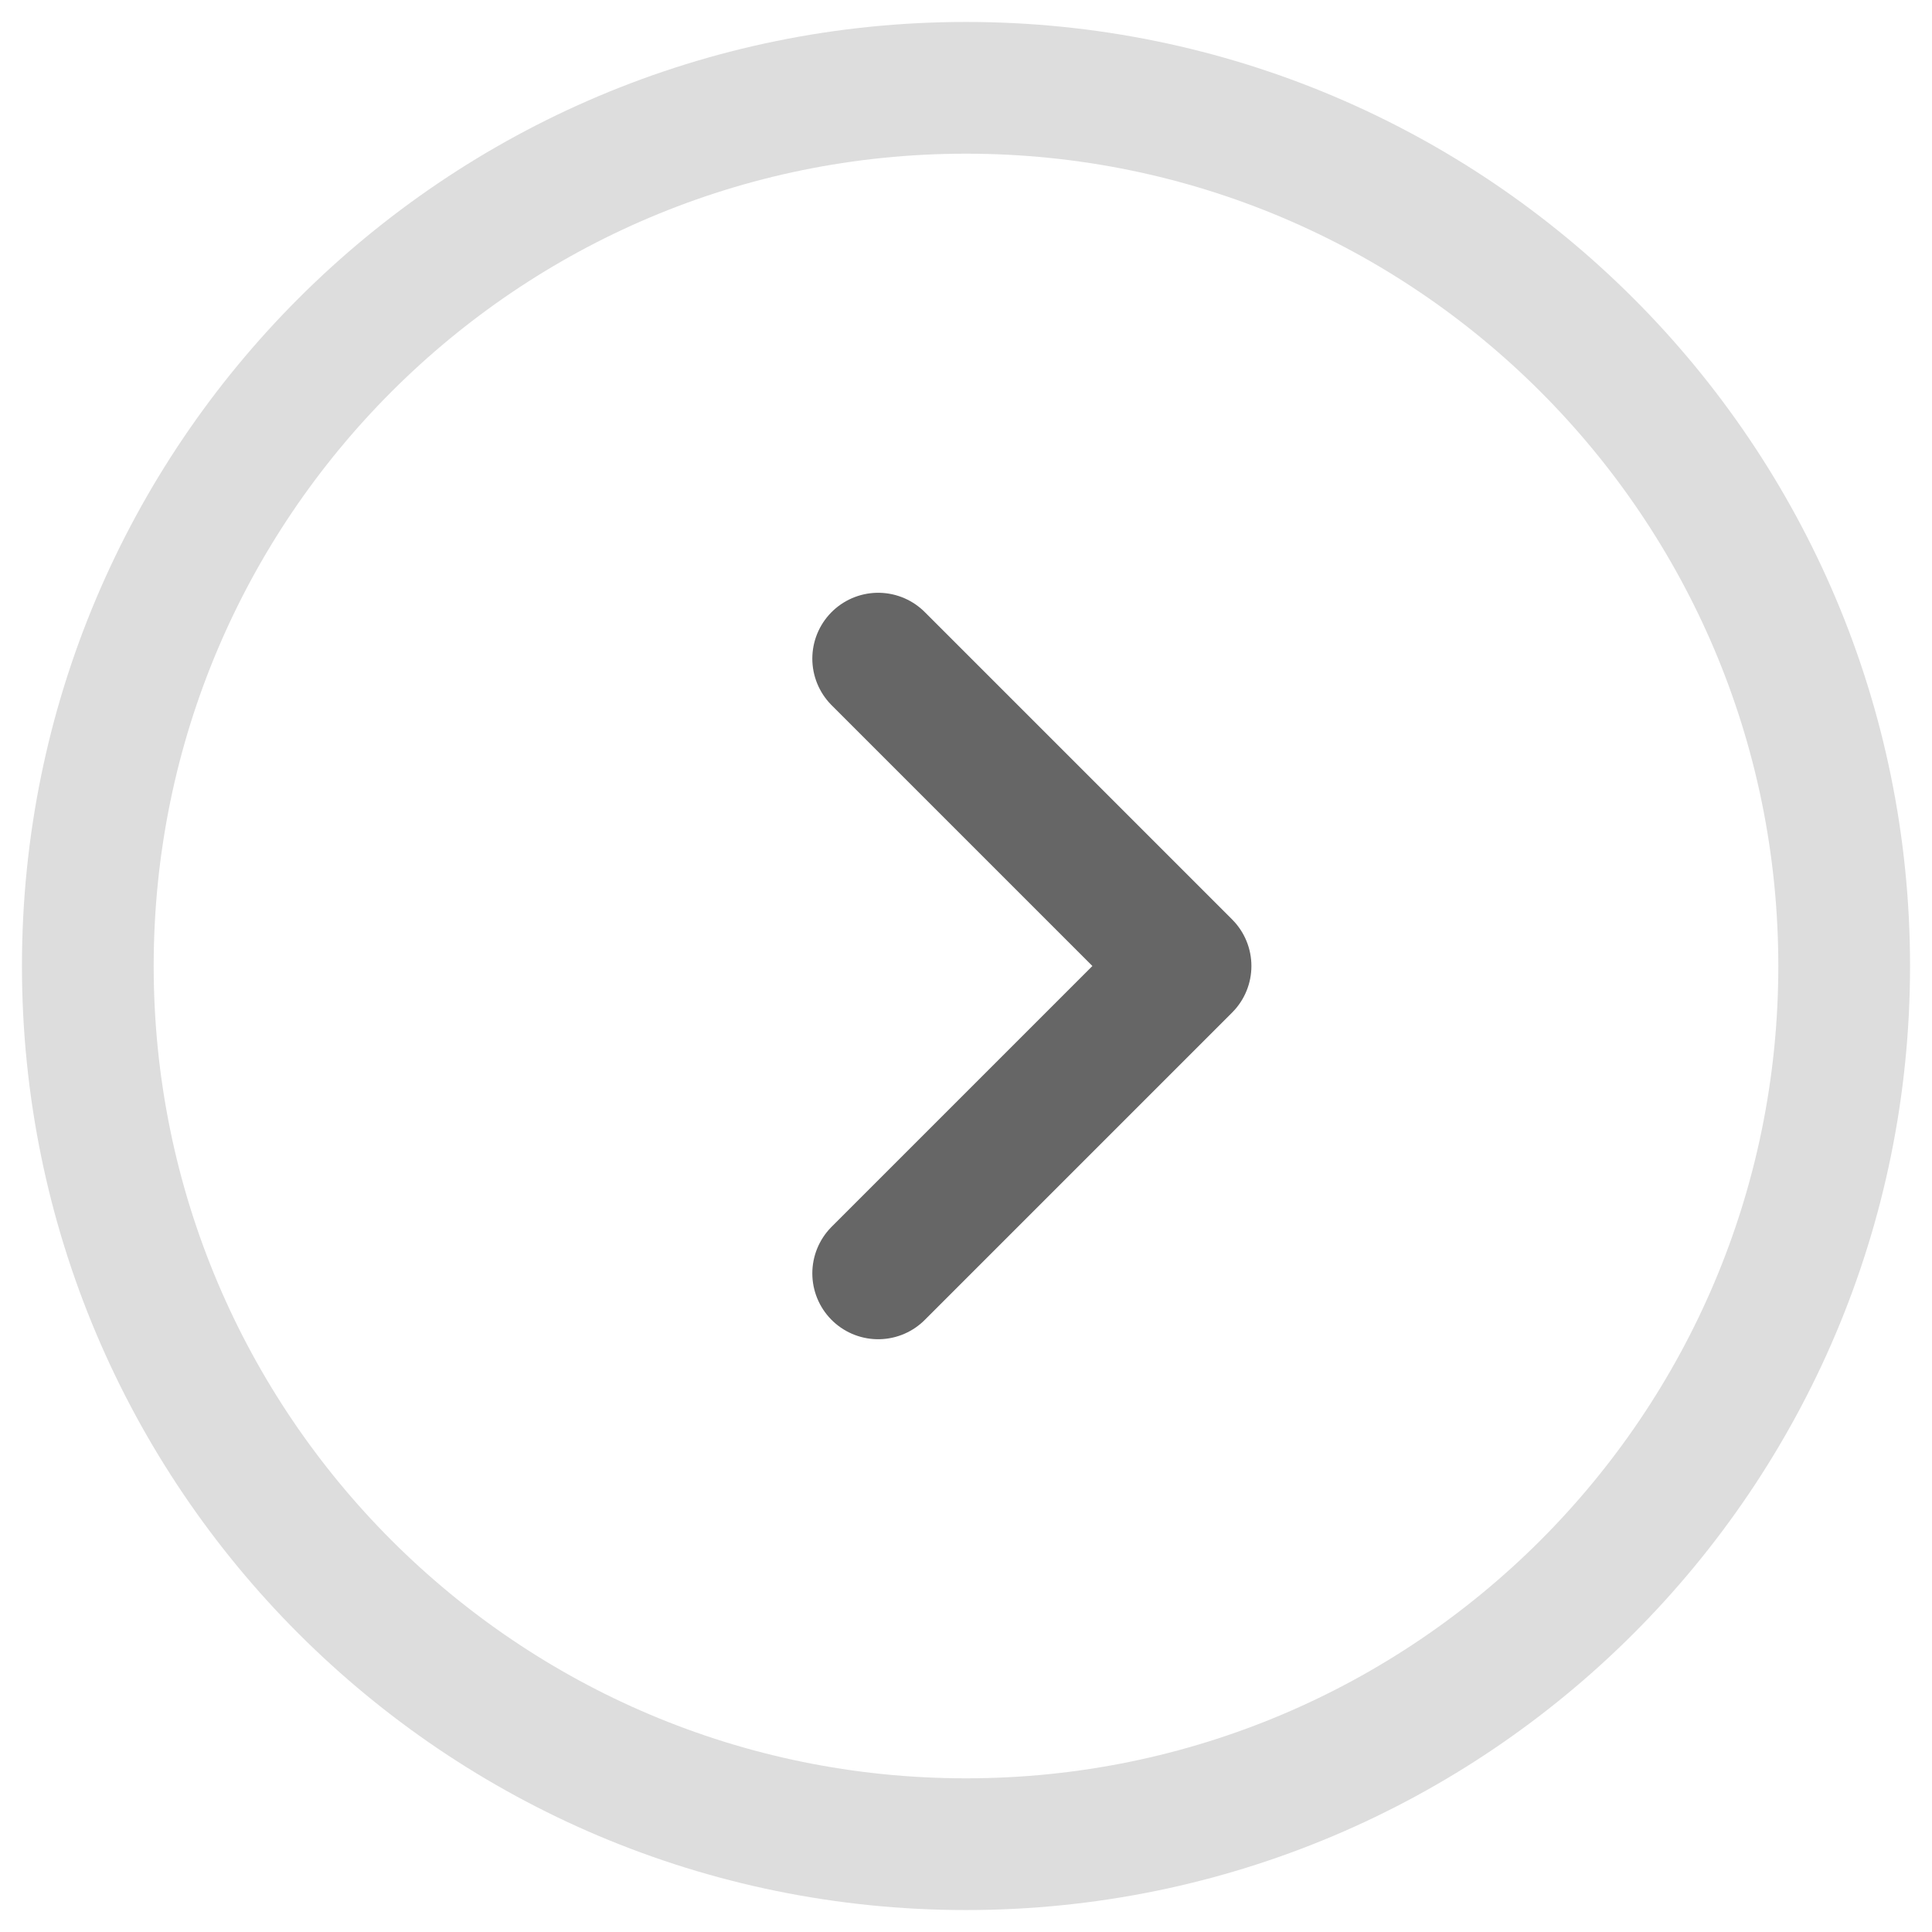
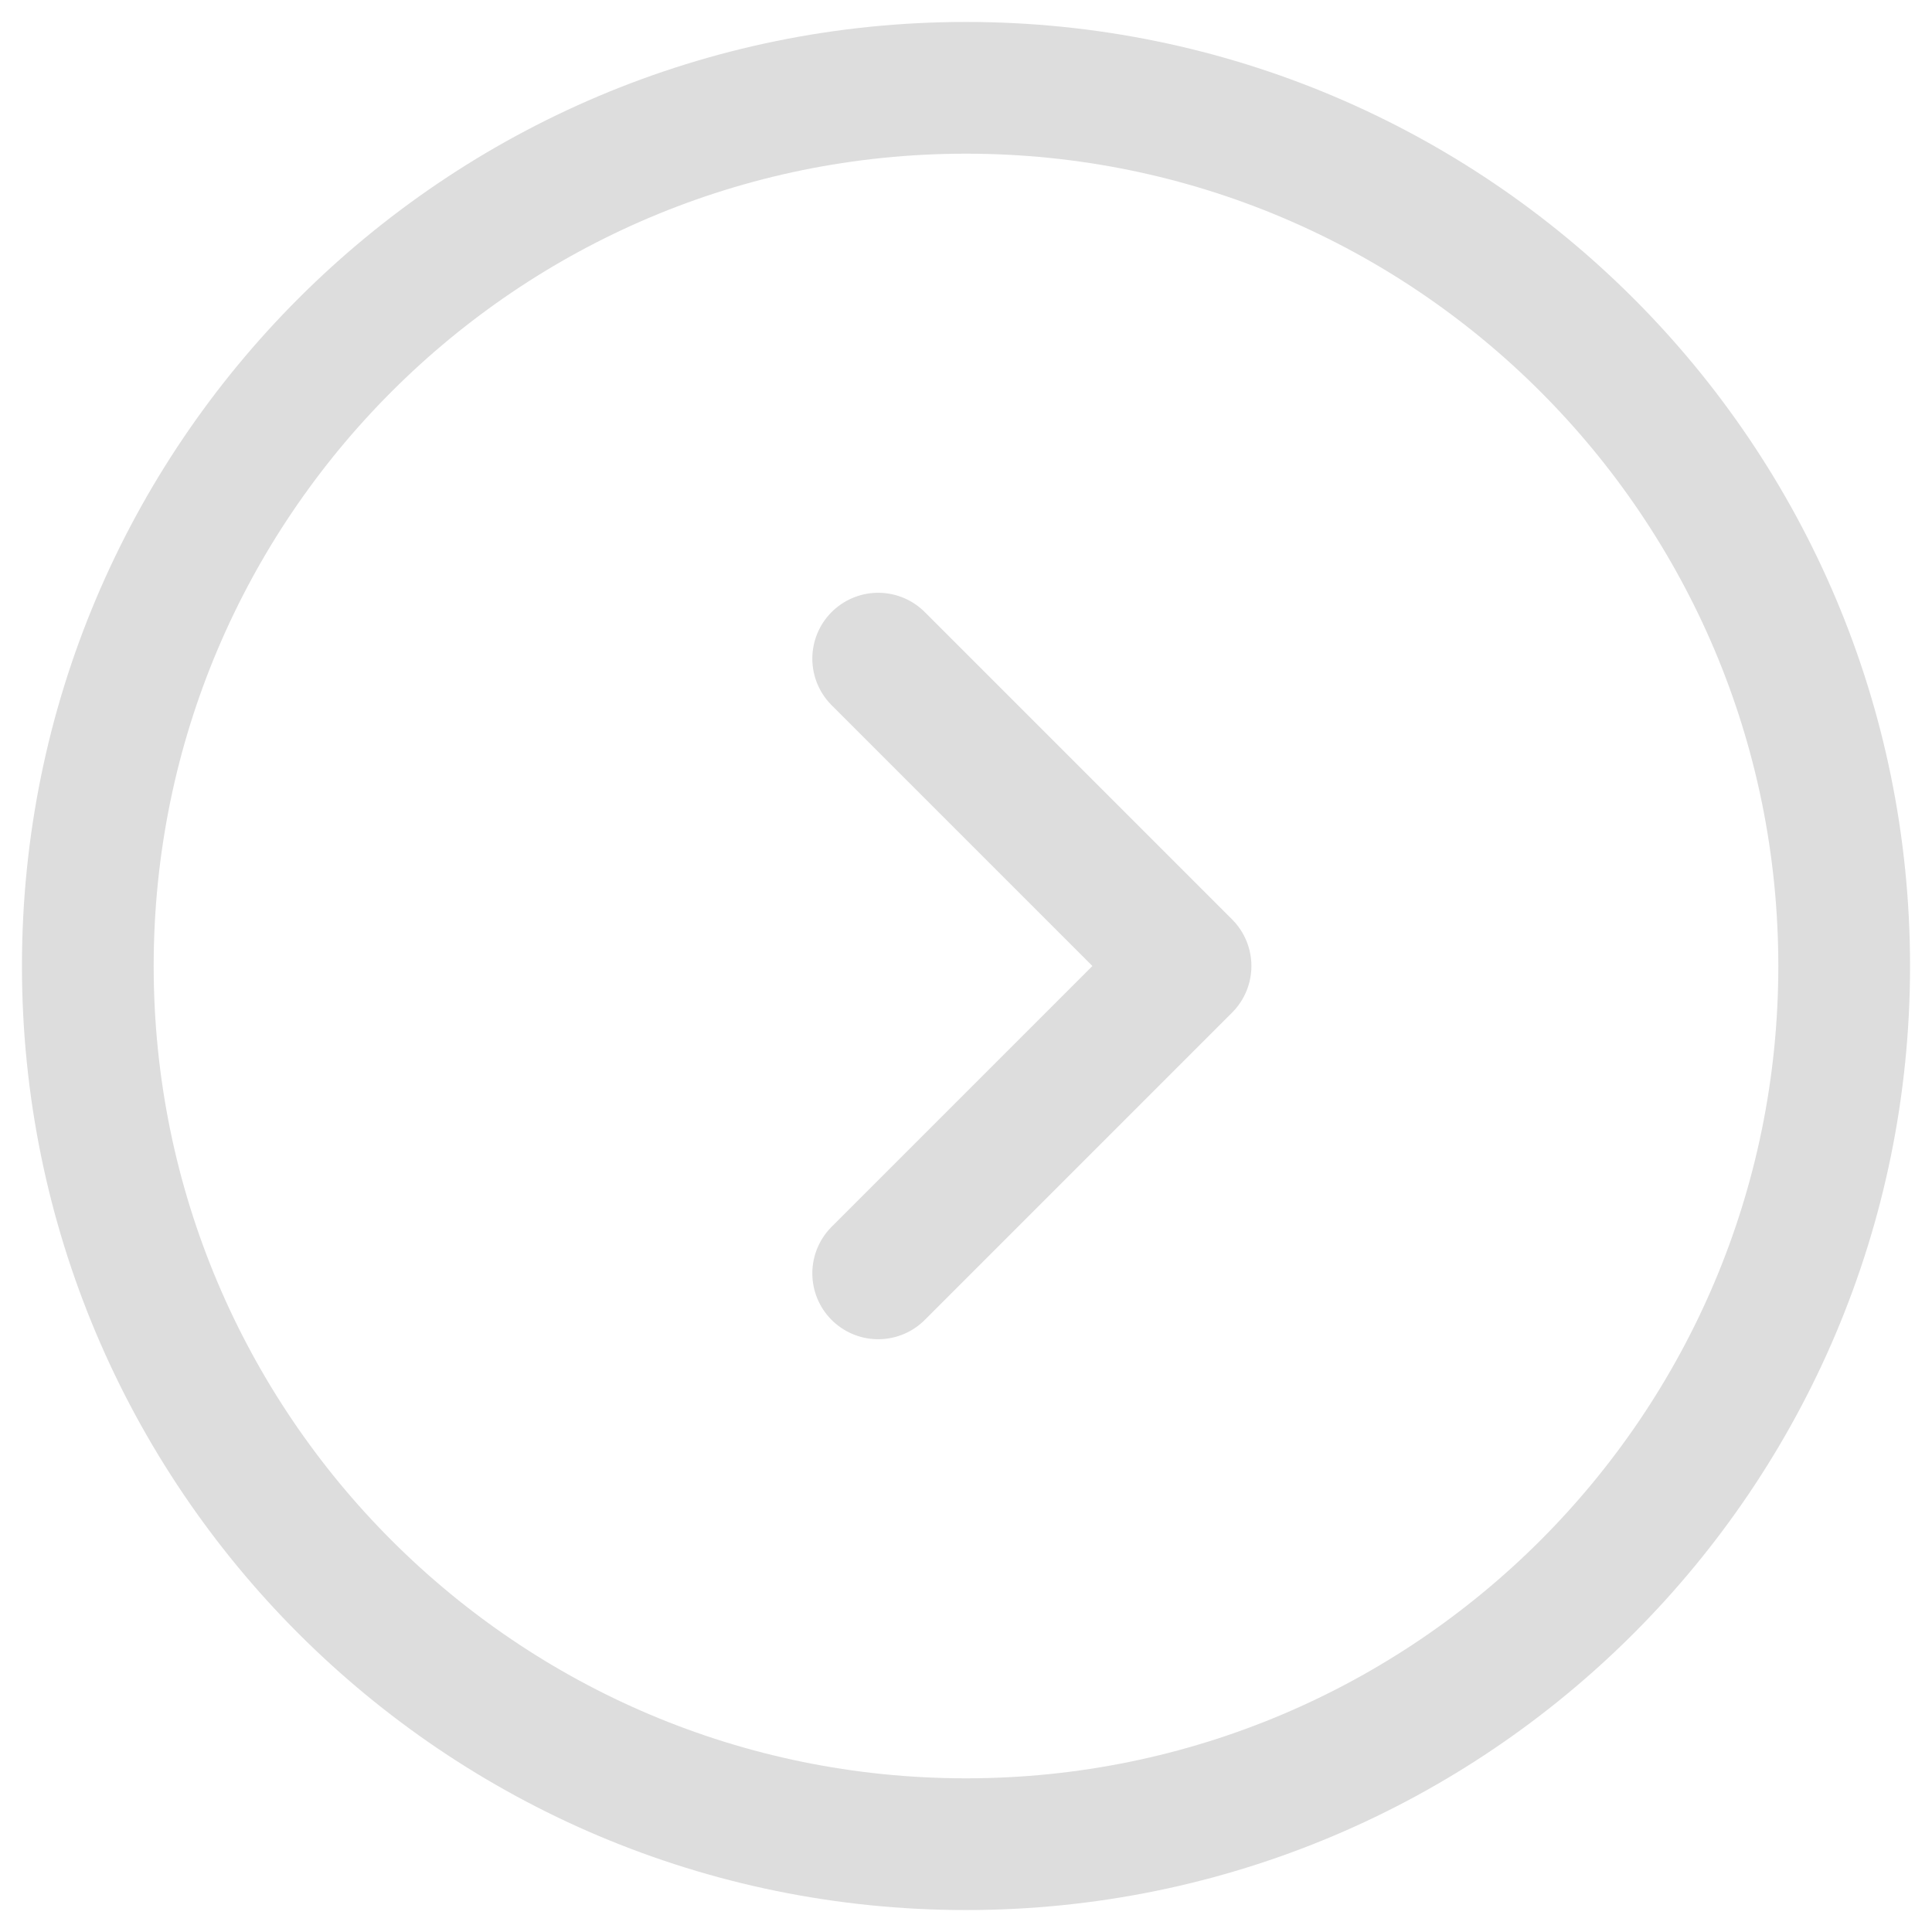
<svg xmlns="http://www.w3.org/2000/svg" width="22" height="22" viewBox="0 0 22 22" fill="none">
-   <path d="M10 7.5L13.5 11L10 14.5" stroke="#666666" stroke-width="1.5" stroke-linecap="round" stroke-linejoin="round" />
+   <path d="M10 7.5L13.5 11L10 14.5" stroke="#DDDDDD" stroke-width="1.5" stroke-linecap="round" stroke-linejoin="round" />
  <path d="M11 21C16.523 21 21 16.523 21 11C21 5.477 16.523 1 11 1C5.477 1 1 5.477 1 11C1 16.523 5.477 21 11 21Z" stroke="#DDDDDD" stroke-width="1.5" stroke-linecap="round" stroke-linejoin="round" />
</svg>
